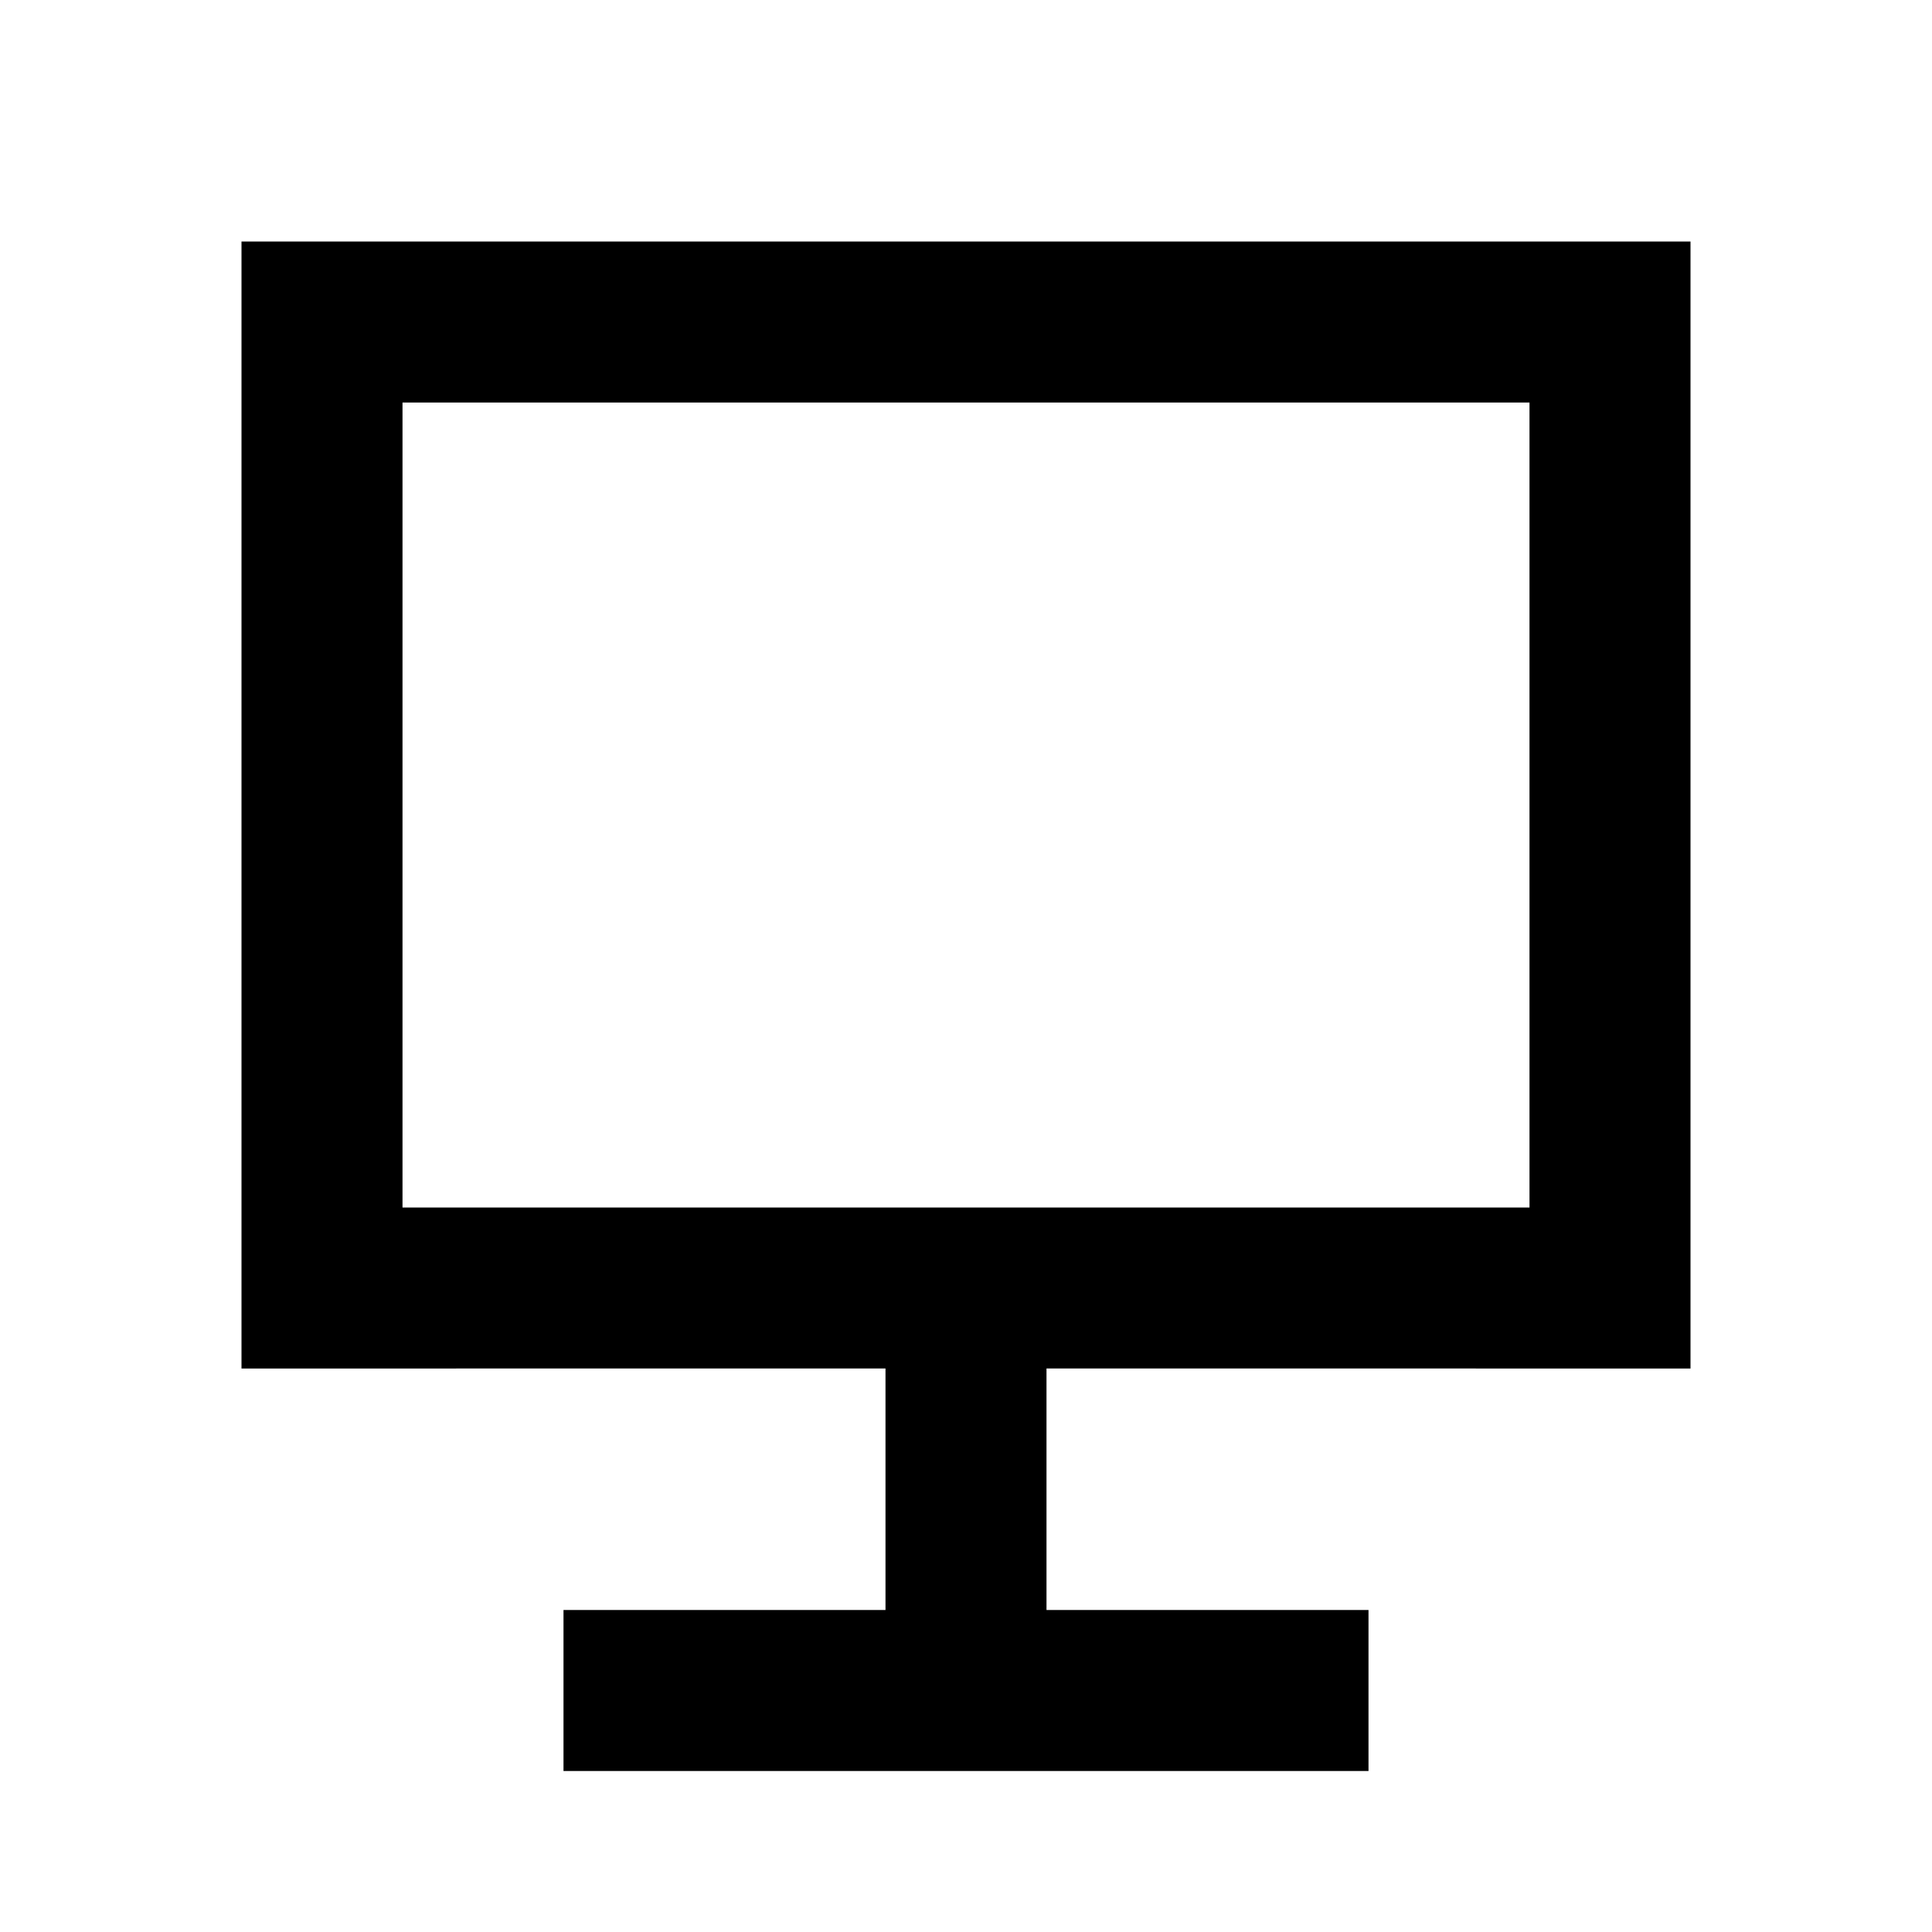
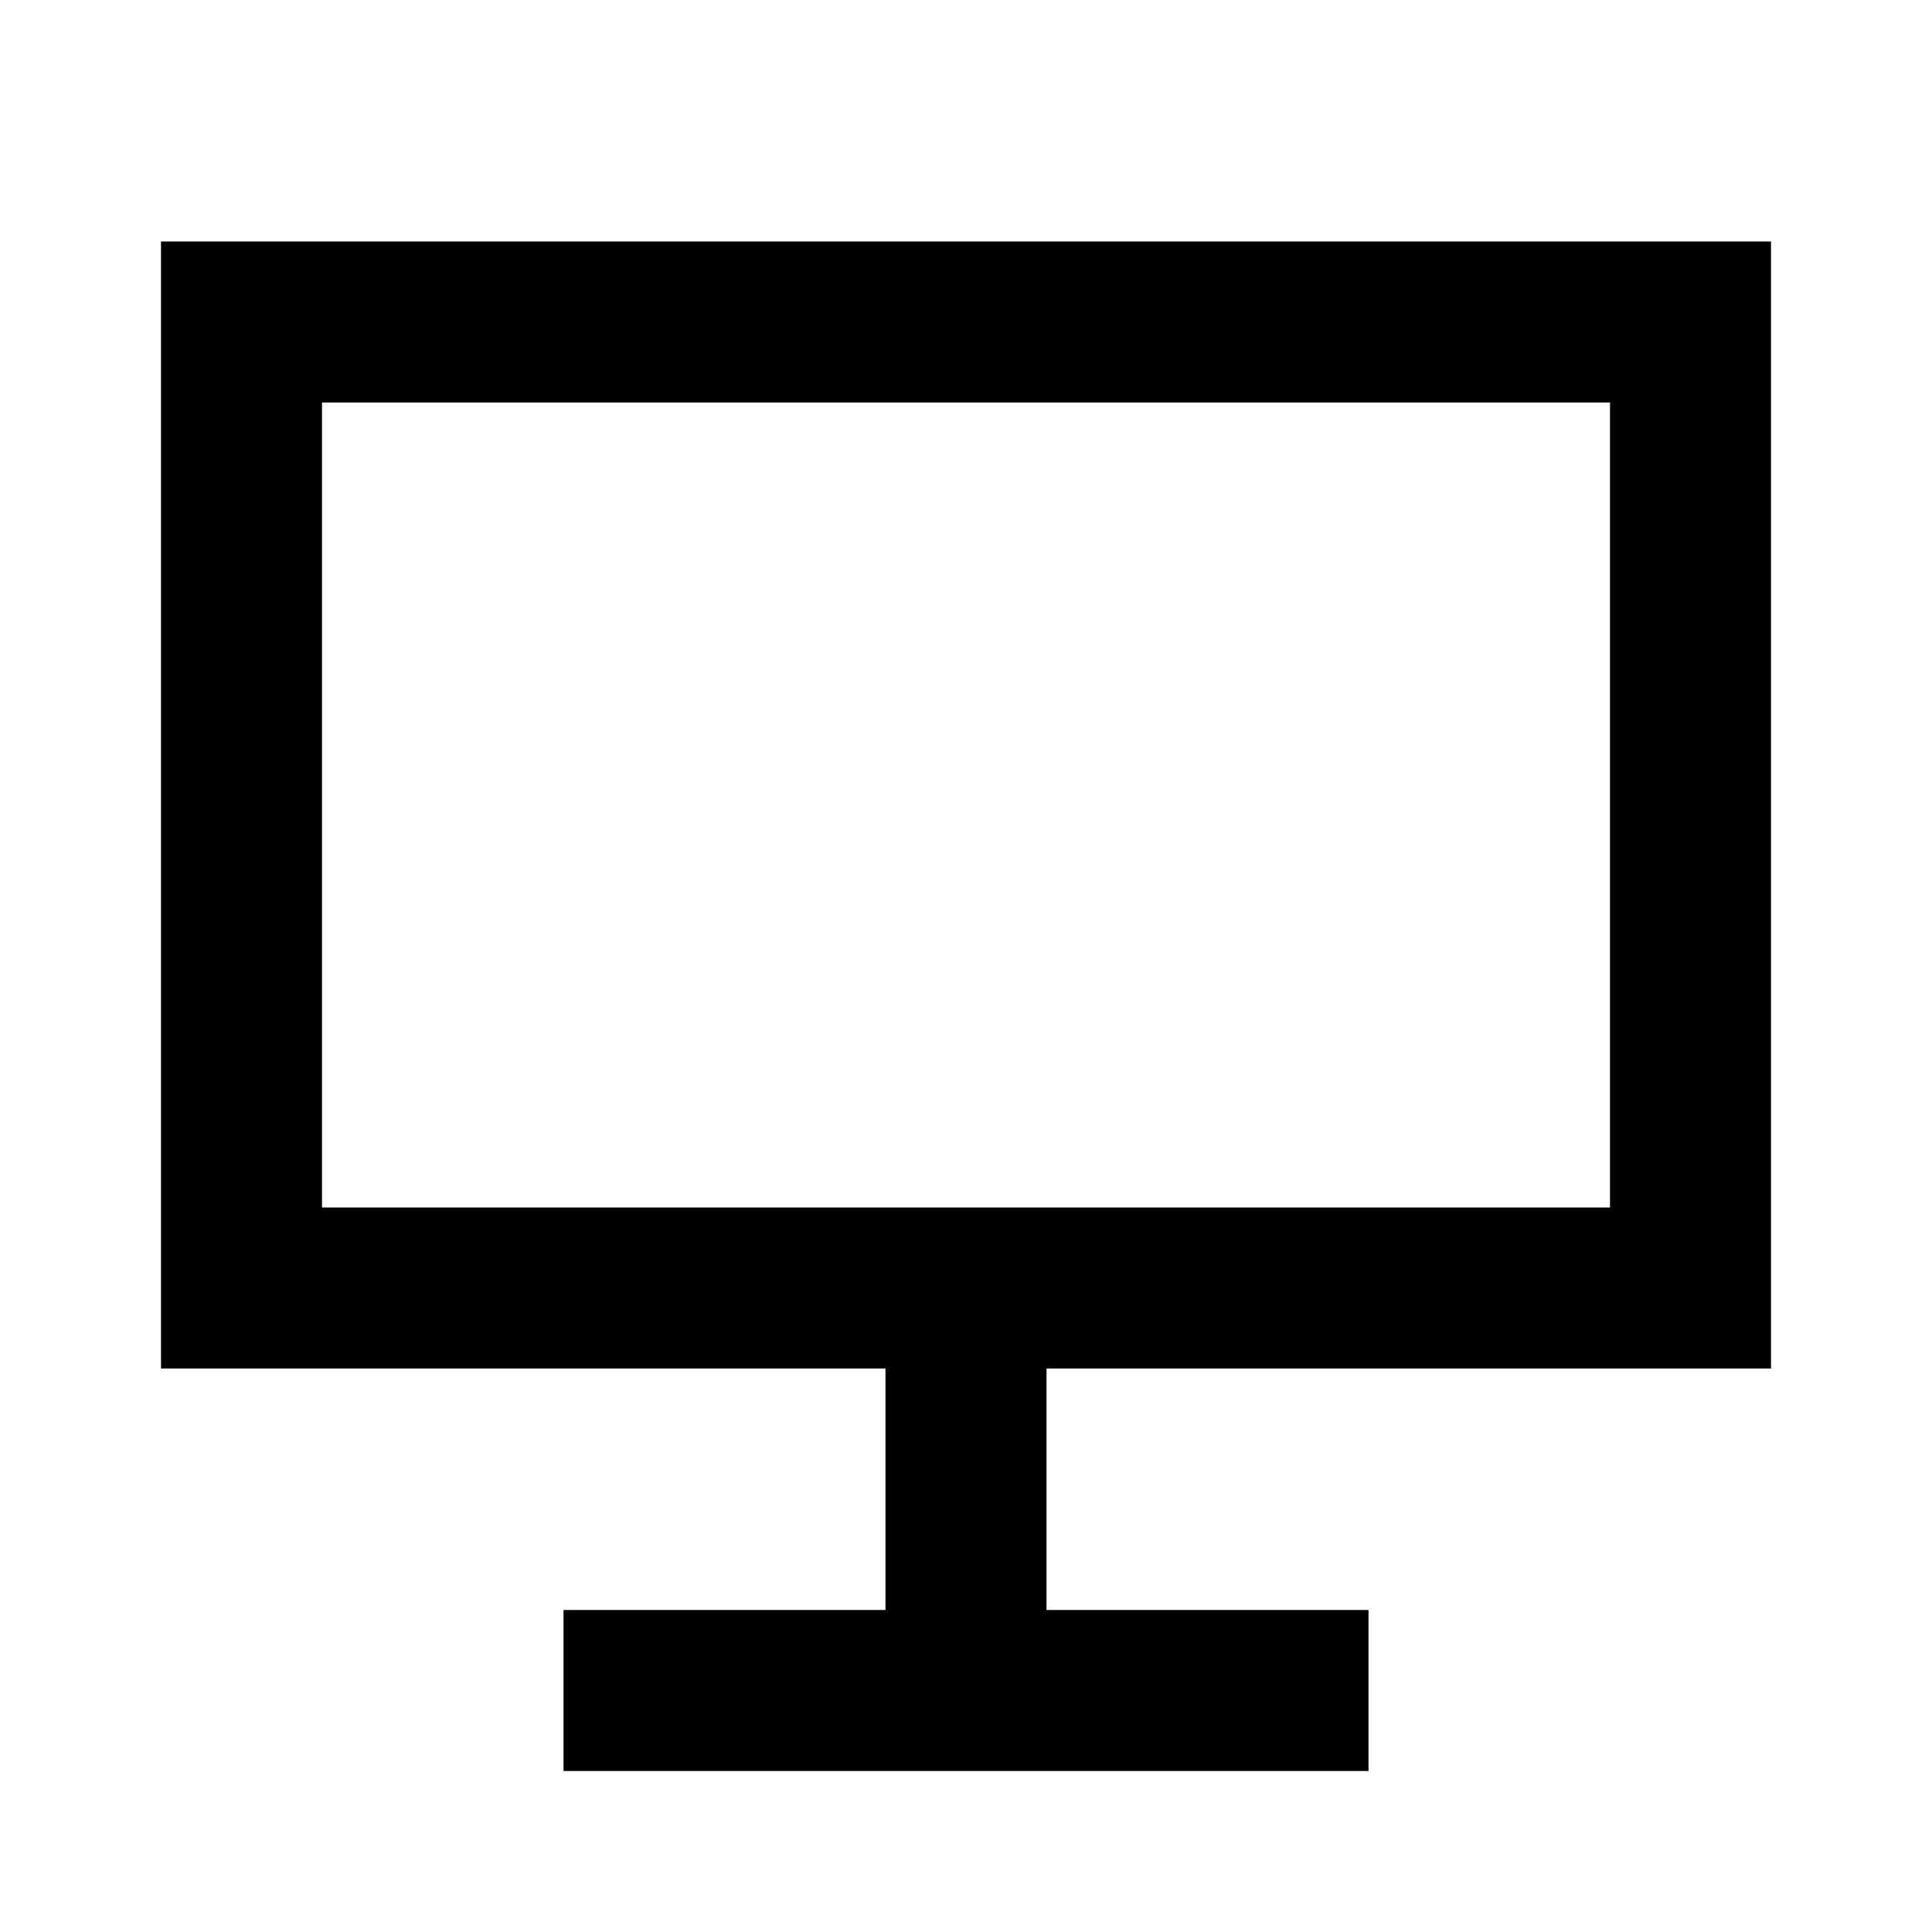
- <svg xmlns="http://www.w3.org/2000/svg" width="512px" height="512px" viewBox="0 0 512 512" version="1.1">
-   <g id="Page-1" stroke="none" stroke-width="1" fill="none" fill-rule="evenodd">
-     <g id="icon" fill="#000000" transform="translate(64, 64)">
-       <path d="M85.333,405.333 L85.333,362.667 L170.666,362.666 L170.666,298.666 L1.42108547e-14,298.667 L1.42108547e-14,1.42108547e-14 L384,1.42108547e-14 L384,298.667 L213.333,298.666 L213.333,362.666 L298.667,362.667 L298.667,405.333 L85.333,405.333 Z M341.333,42.667 L42.667,42.667 L42.667,256 L341.333,256 L341.333,42.667 Z" id="Combined-Shape" />
-     </g>
-   </g>
+ <svg xmlns="http://www.w3.org/2000/svg" width="512" height="512" viewBox="0 0 512 512" fill="none">
+   <path d="M469.334 362.667H277.334V426.667H362.667V469.333H149.334V426.667H234.667V362.667H42.667V64H469.334V362.667ZM85.334 320H426.667V106.667H85.334V320Z" fill="black" />
</svg>
